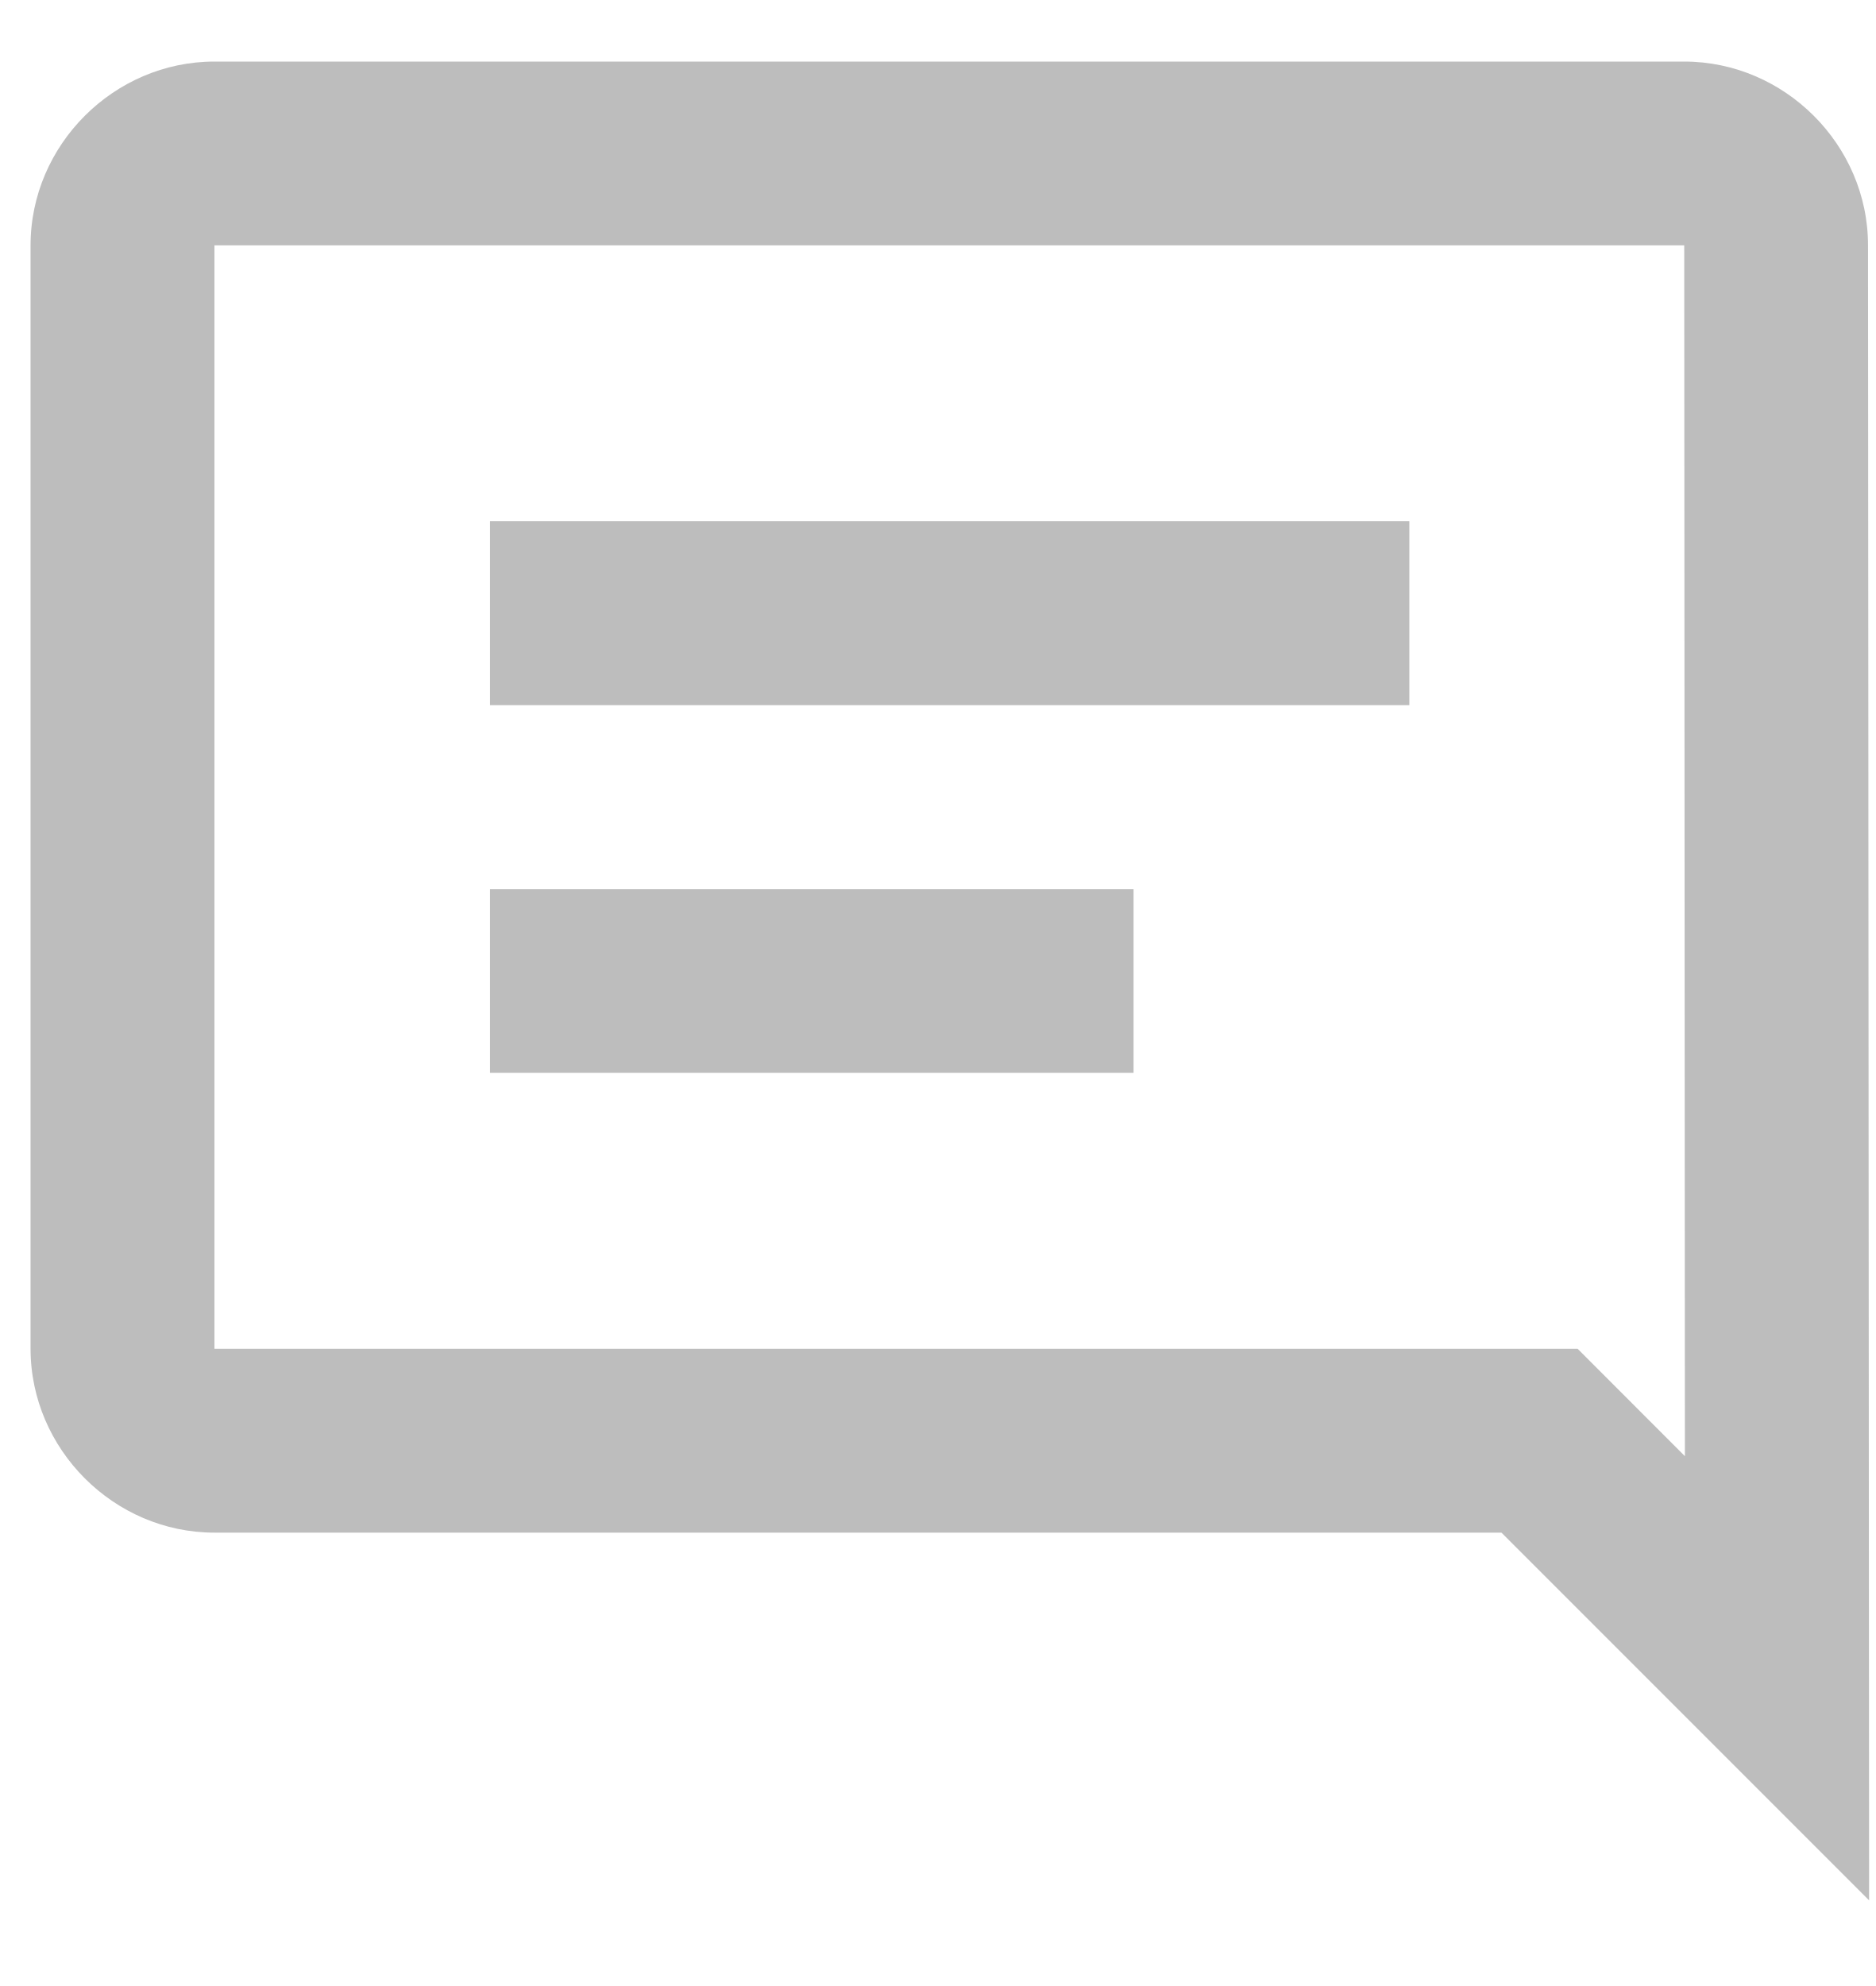
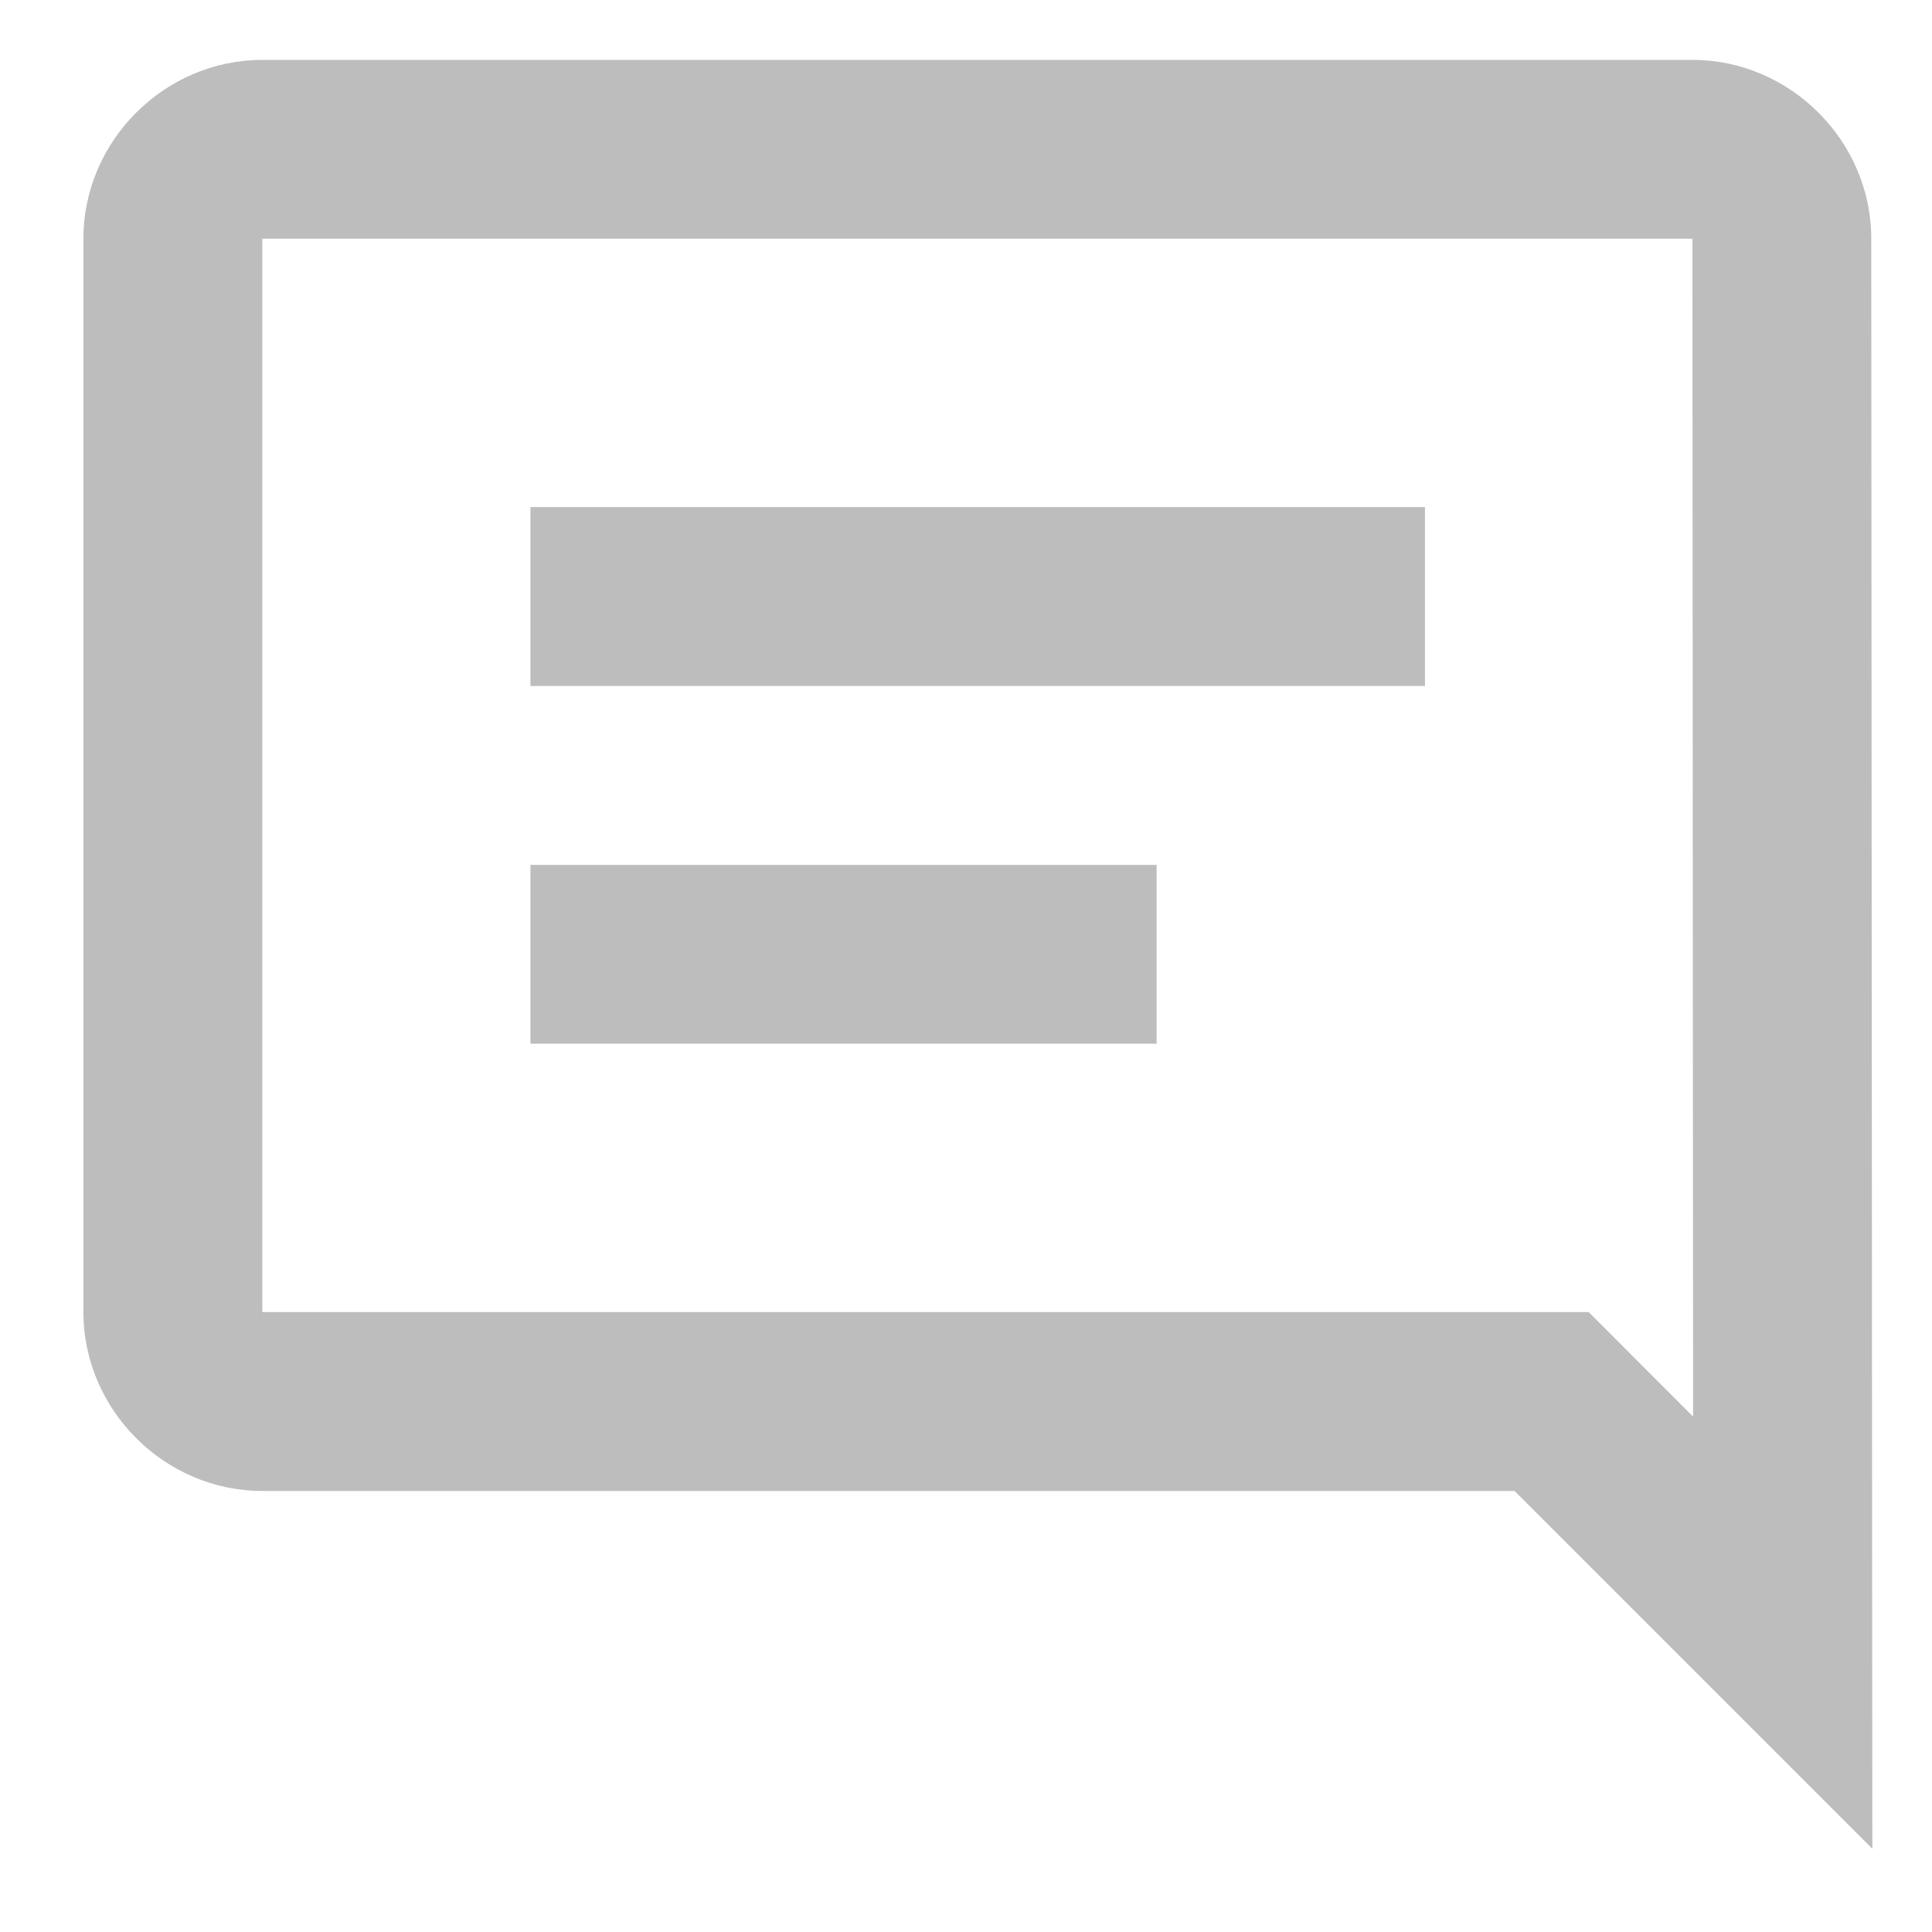
- <svg xmlns="http://www.w3.org/2000/svg" width="17" height="18" viewBox="0 0 17 18" fill="none">
+ <svg xmlns="http://www.w3.org/2000/svg" width="18" height="18" viewBox="0 0 17 18" fill="none">
  <path d="M1.944 0.558C1.033 0.558 0.277 1.313 0.277 2.224V12.224C0.277 13.135 1.033 13.891 1.944 13.891H13.611L16.944 17.224L16.934 2.223C16.934 1.312 16.177 0.558 15.268 0.558H1.944ZM1.944 2.224H15.268L15.274 13.198L14.301 12.224H1.944V2.224ZM4.442 4.724V6.391H12.776V4.724H4.442ZM4.442 8.058V9.724H10.276V8.058H4.442Z" fill="#BDBDBD" />
</svg>
